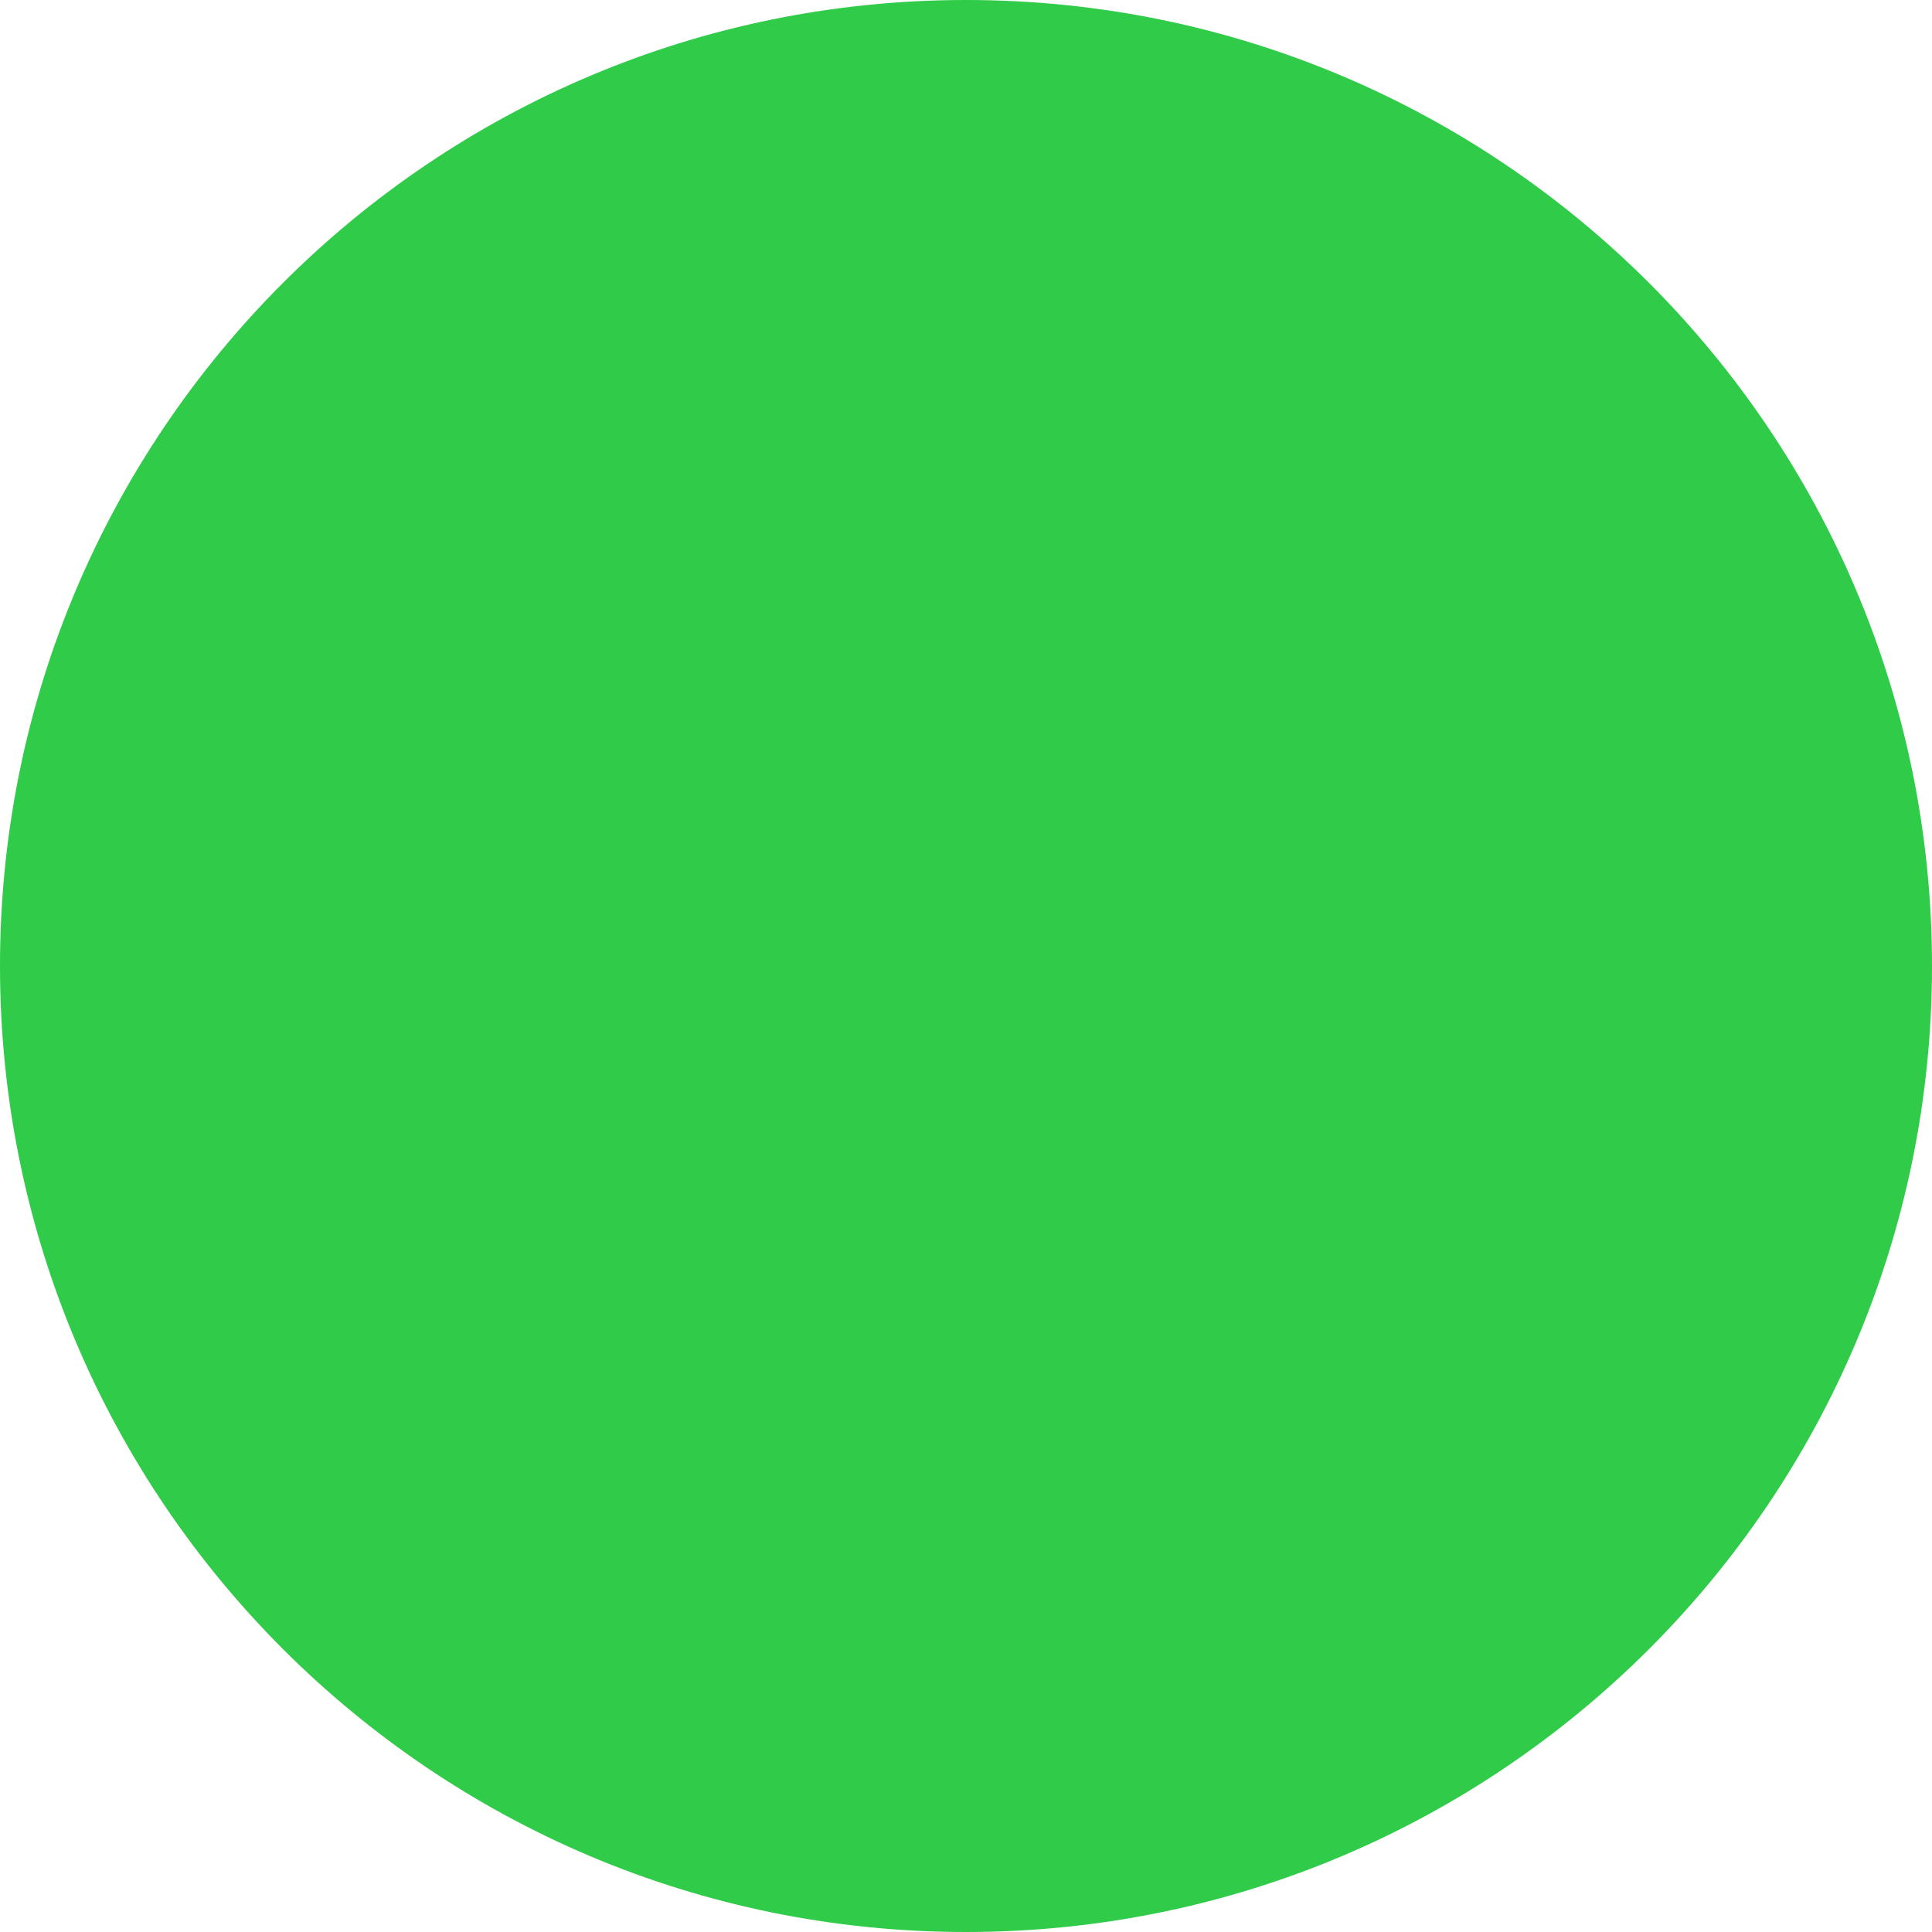
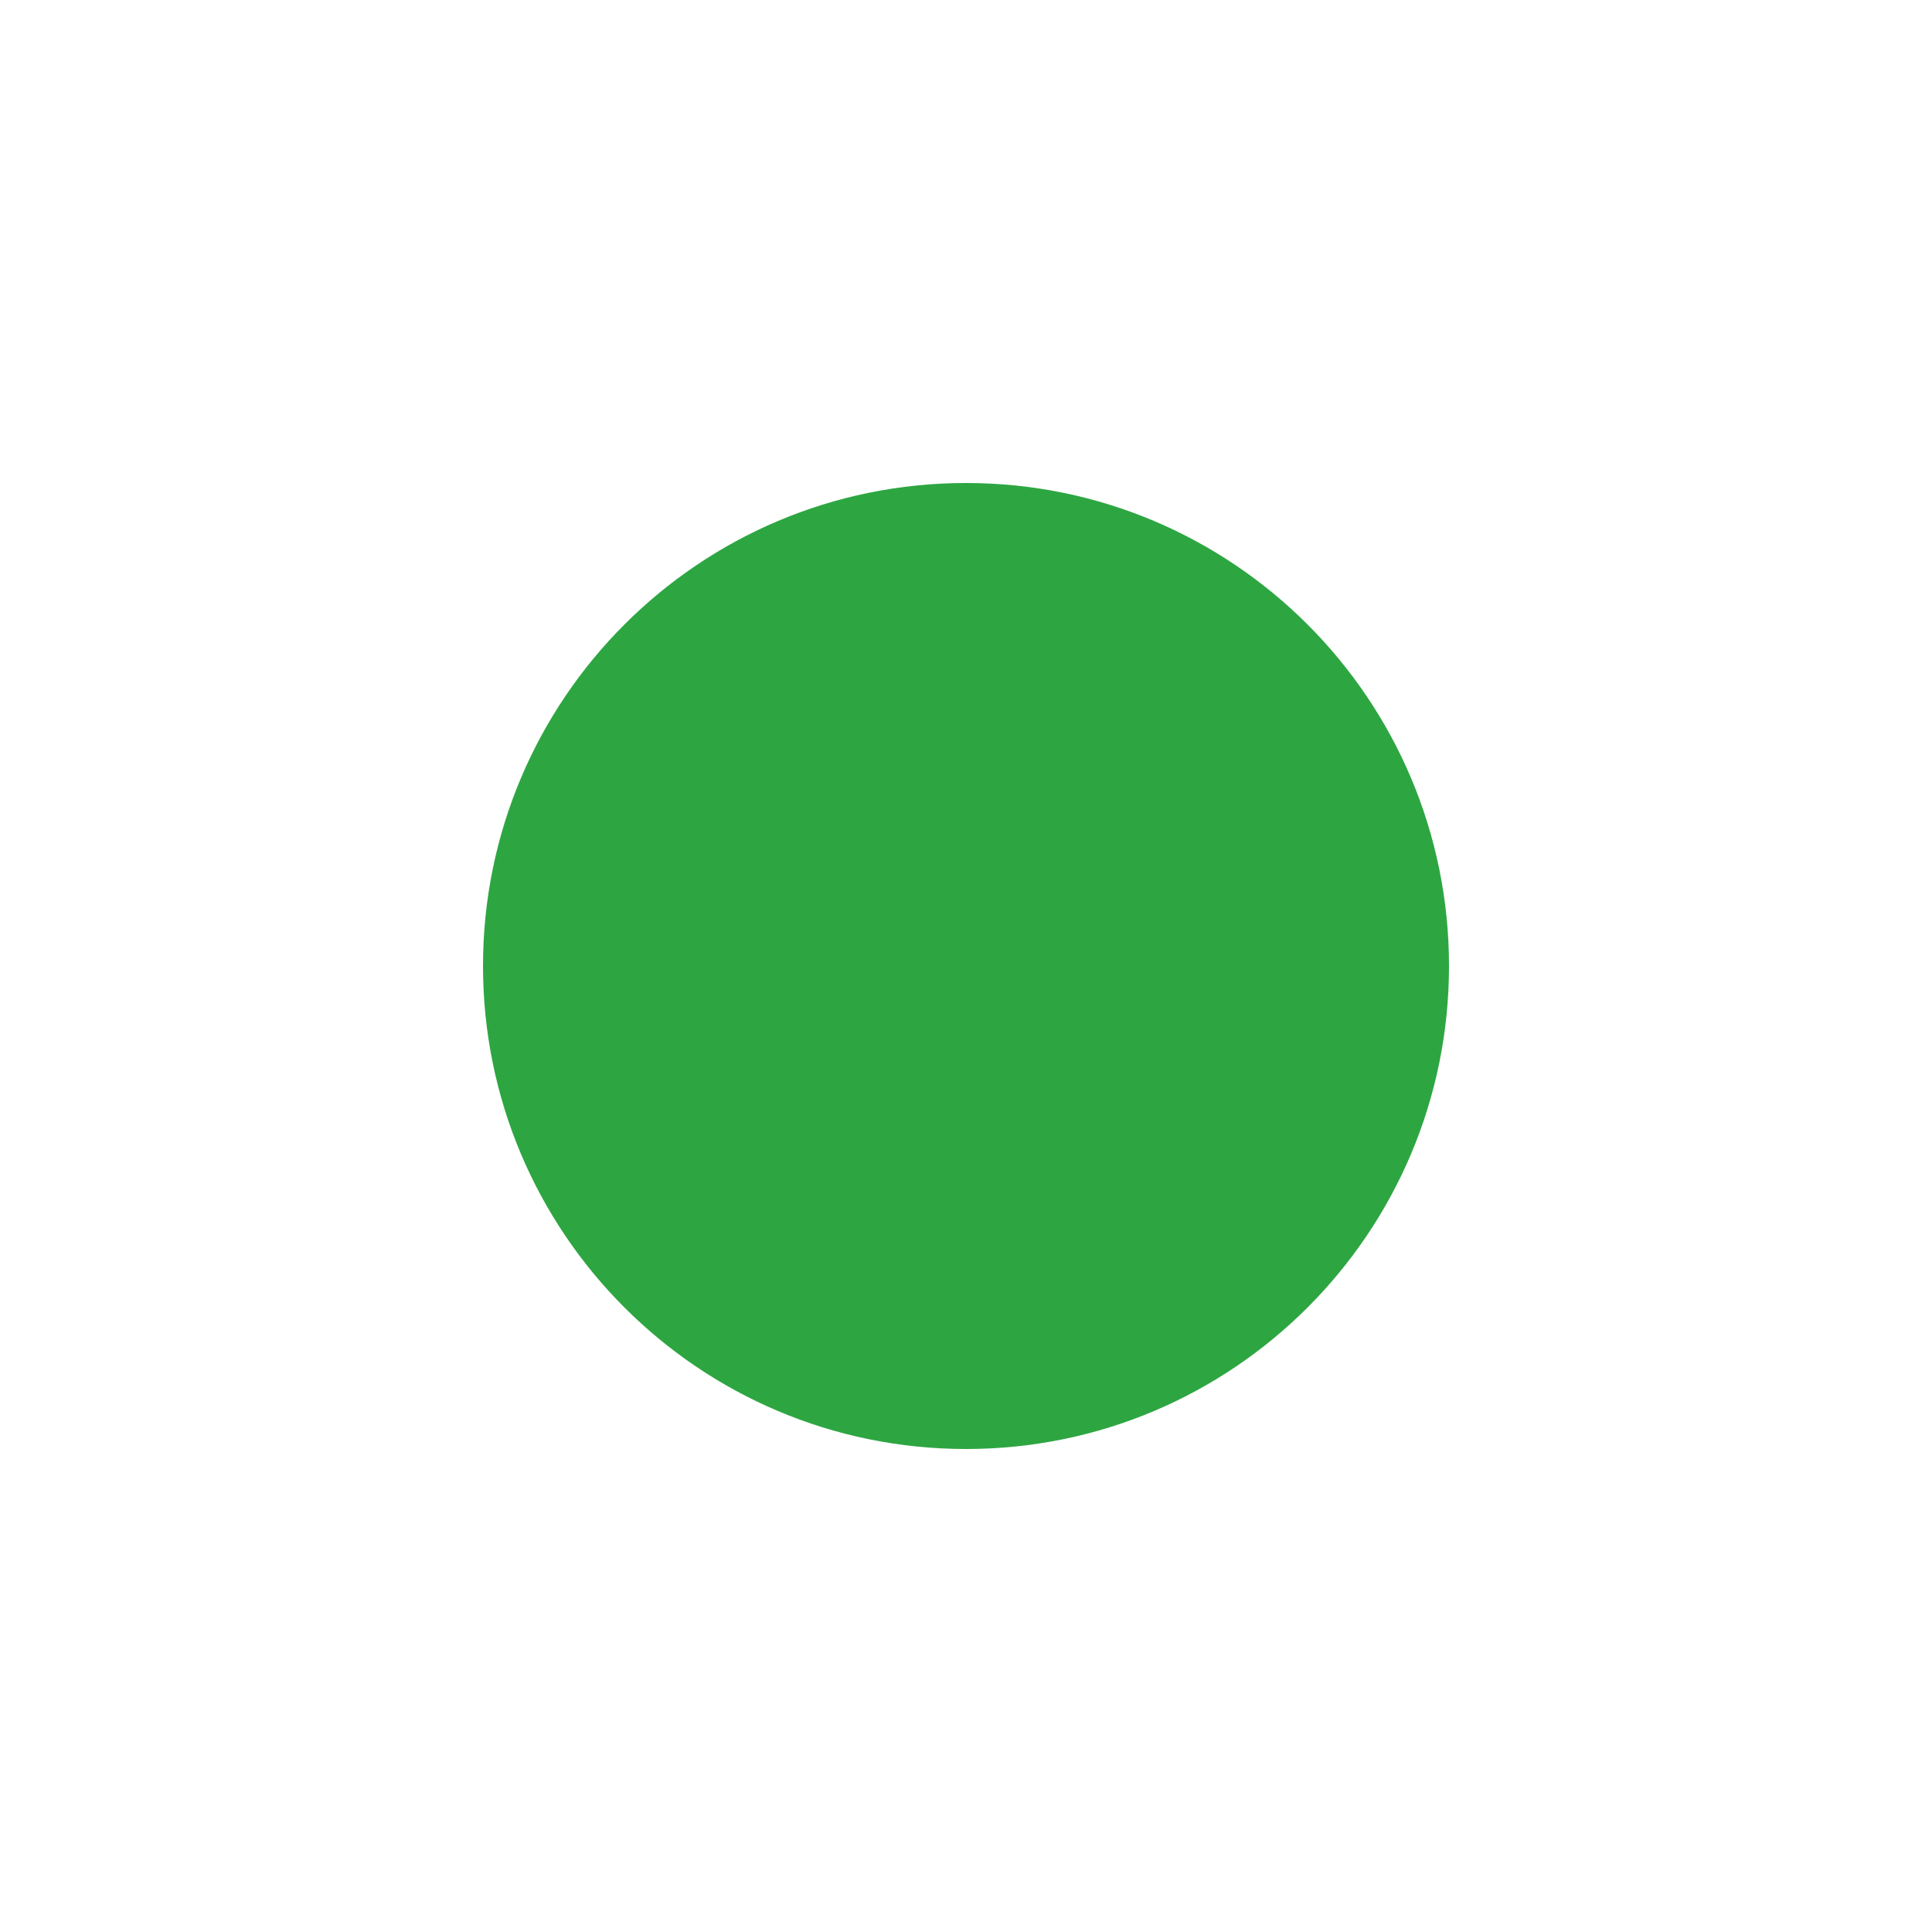
- <svg xmlns="http://www.w3.org/2000/svg" t="1724495412161" class="icon" viewBox="0 0 1024 1024" version="1.1" p-id="1526" width="32" height="32">
-   <path d="M512 512m-512 0a512 512 0 1 0 1024 0 512 512 0 1 0-1024 0Z" fill="#30CB49" p-id="1527" data-spm-anchor-id="a313x.search_index.0.i5.4b203a812NDETf" class="" />
+ <svg xmlns="http://www.w3.org/2000/svg" t="1724925109764" class="icon" viewBox="0 0 1024 1024" version="1.1" p-id="5570" width="32" height="32">
+   <path d="M768 512a256 256 0 1 1-512 0 256 256 0 0 1 512 0z" fill="#2DA641" p-id="5571" />
</svg>
